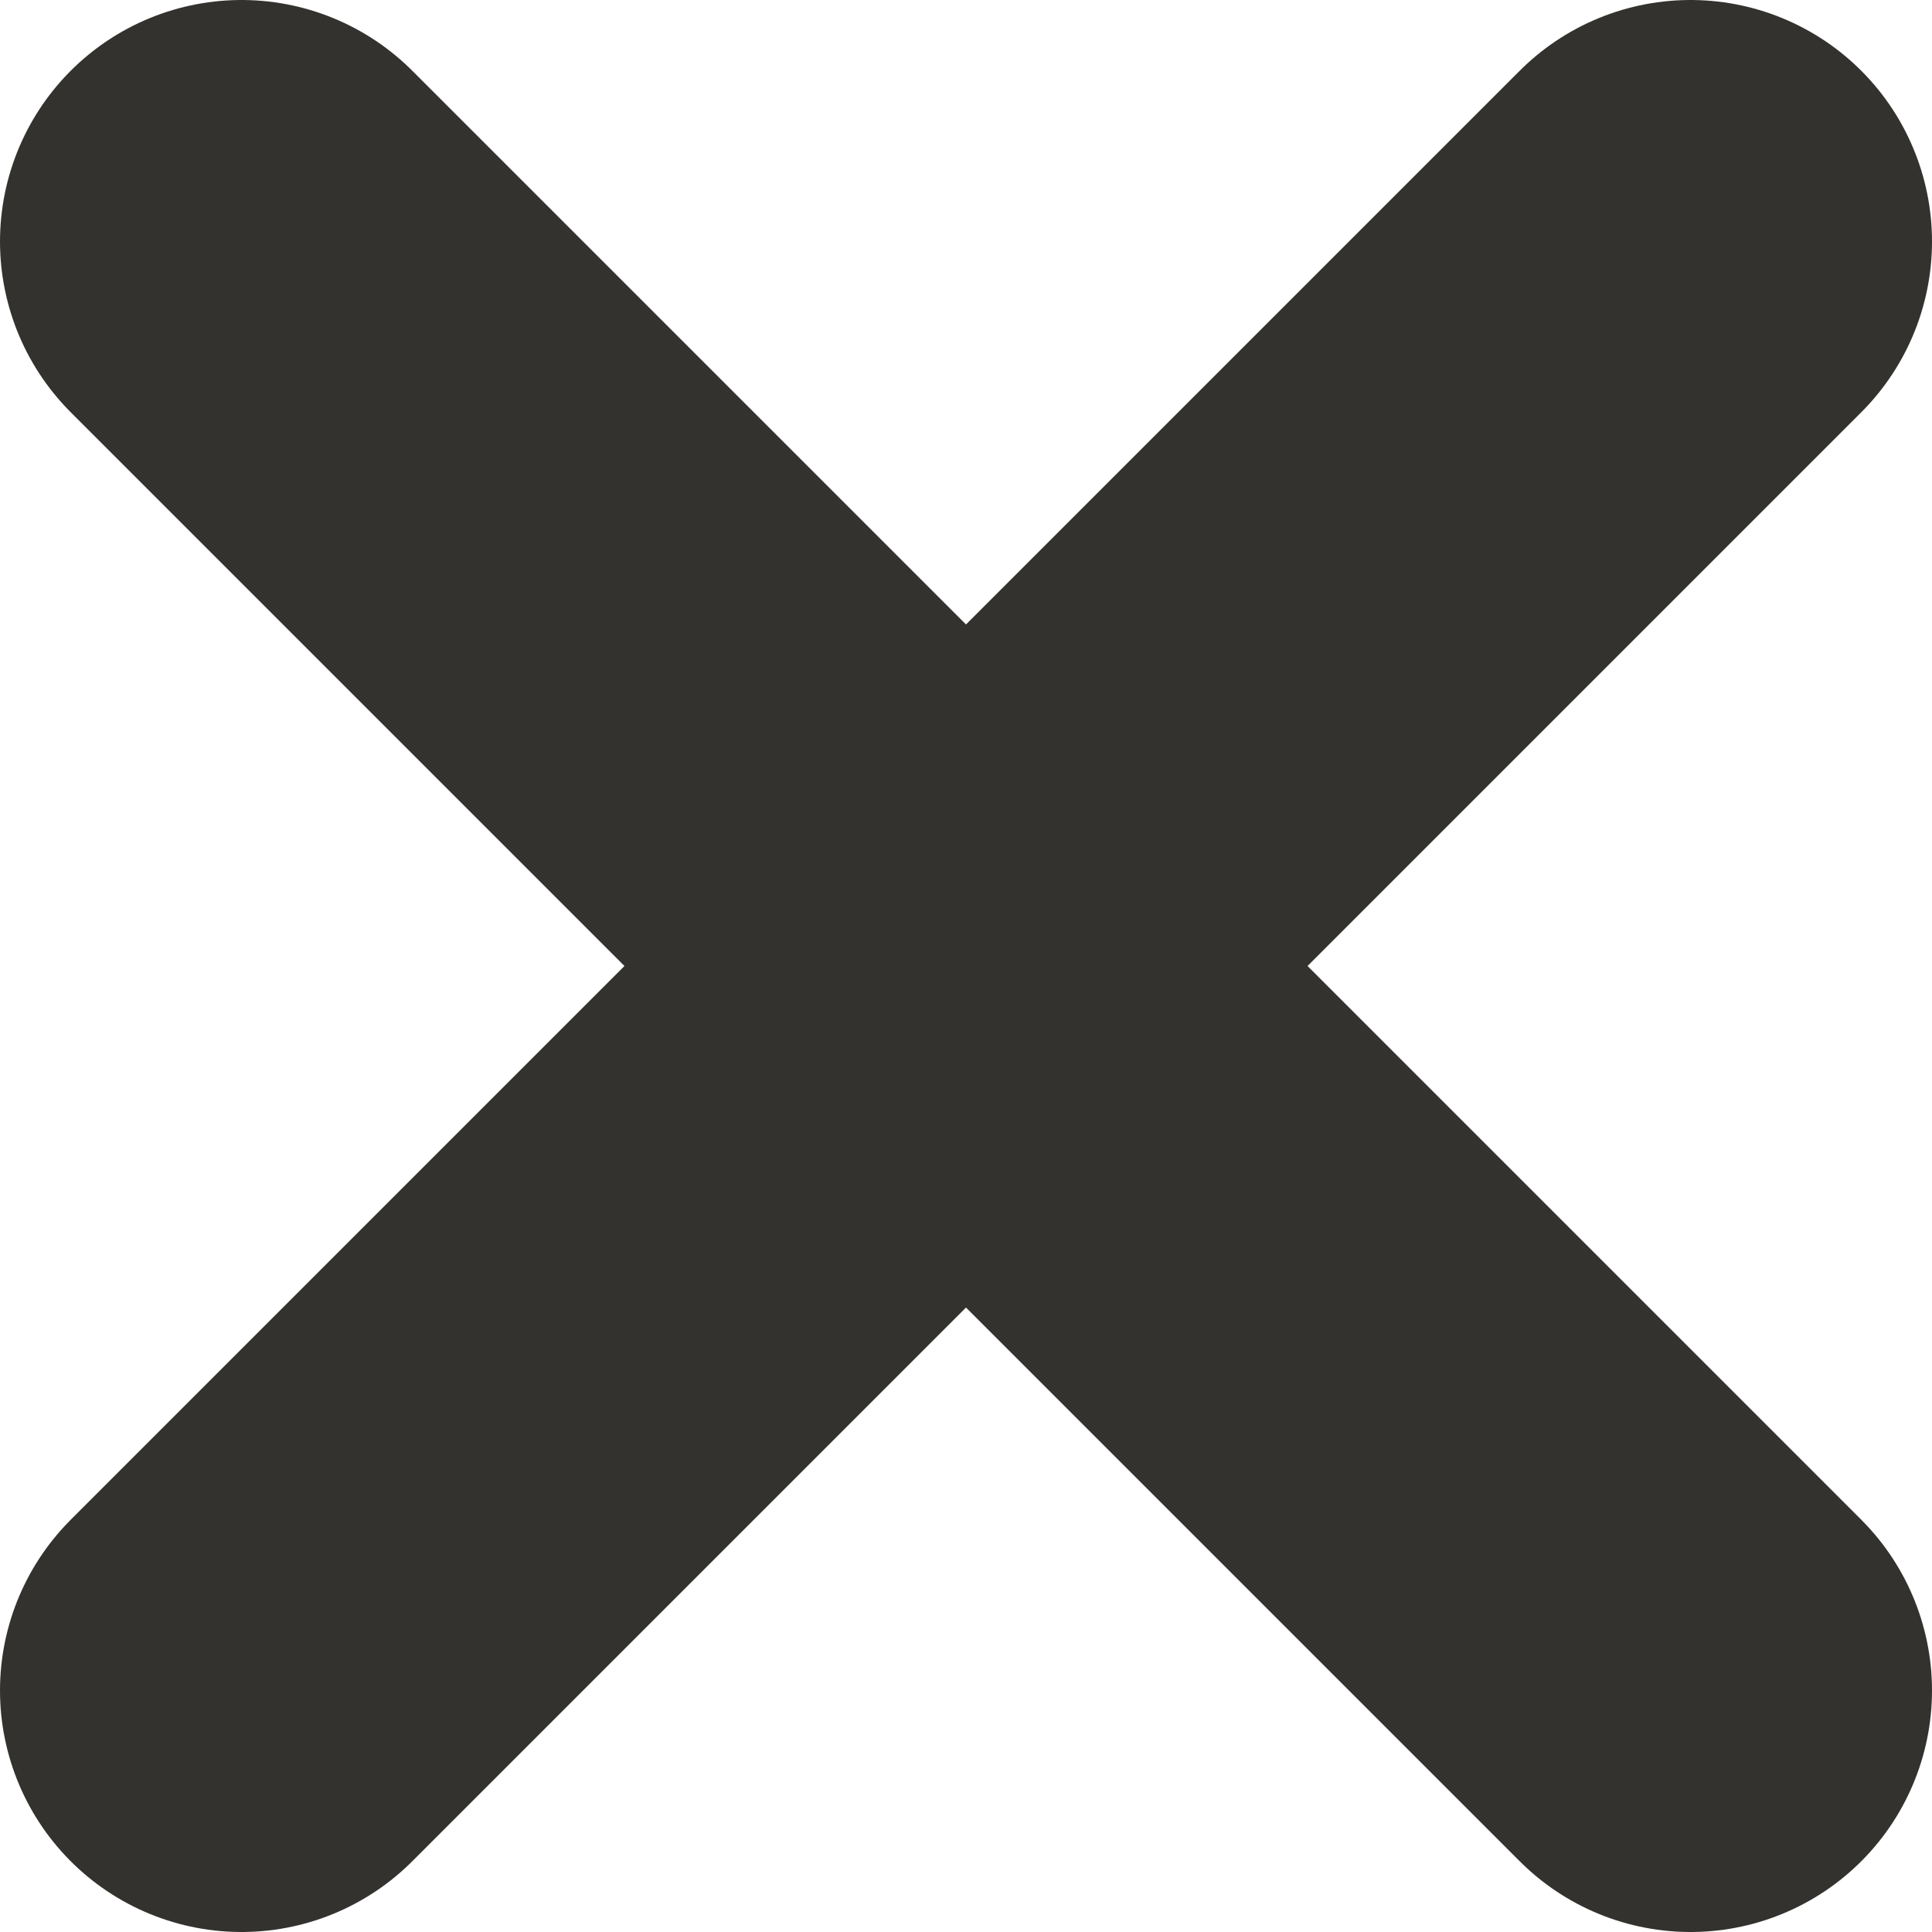
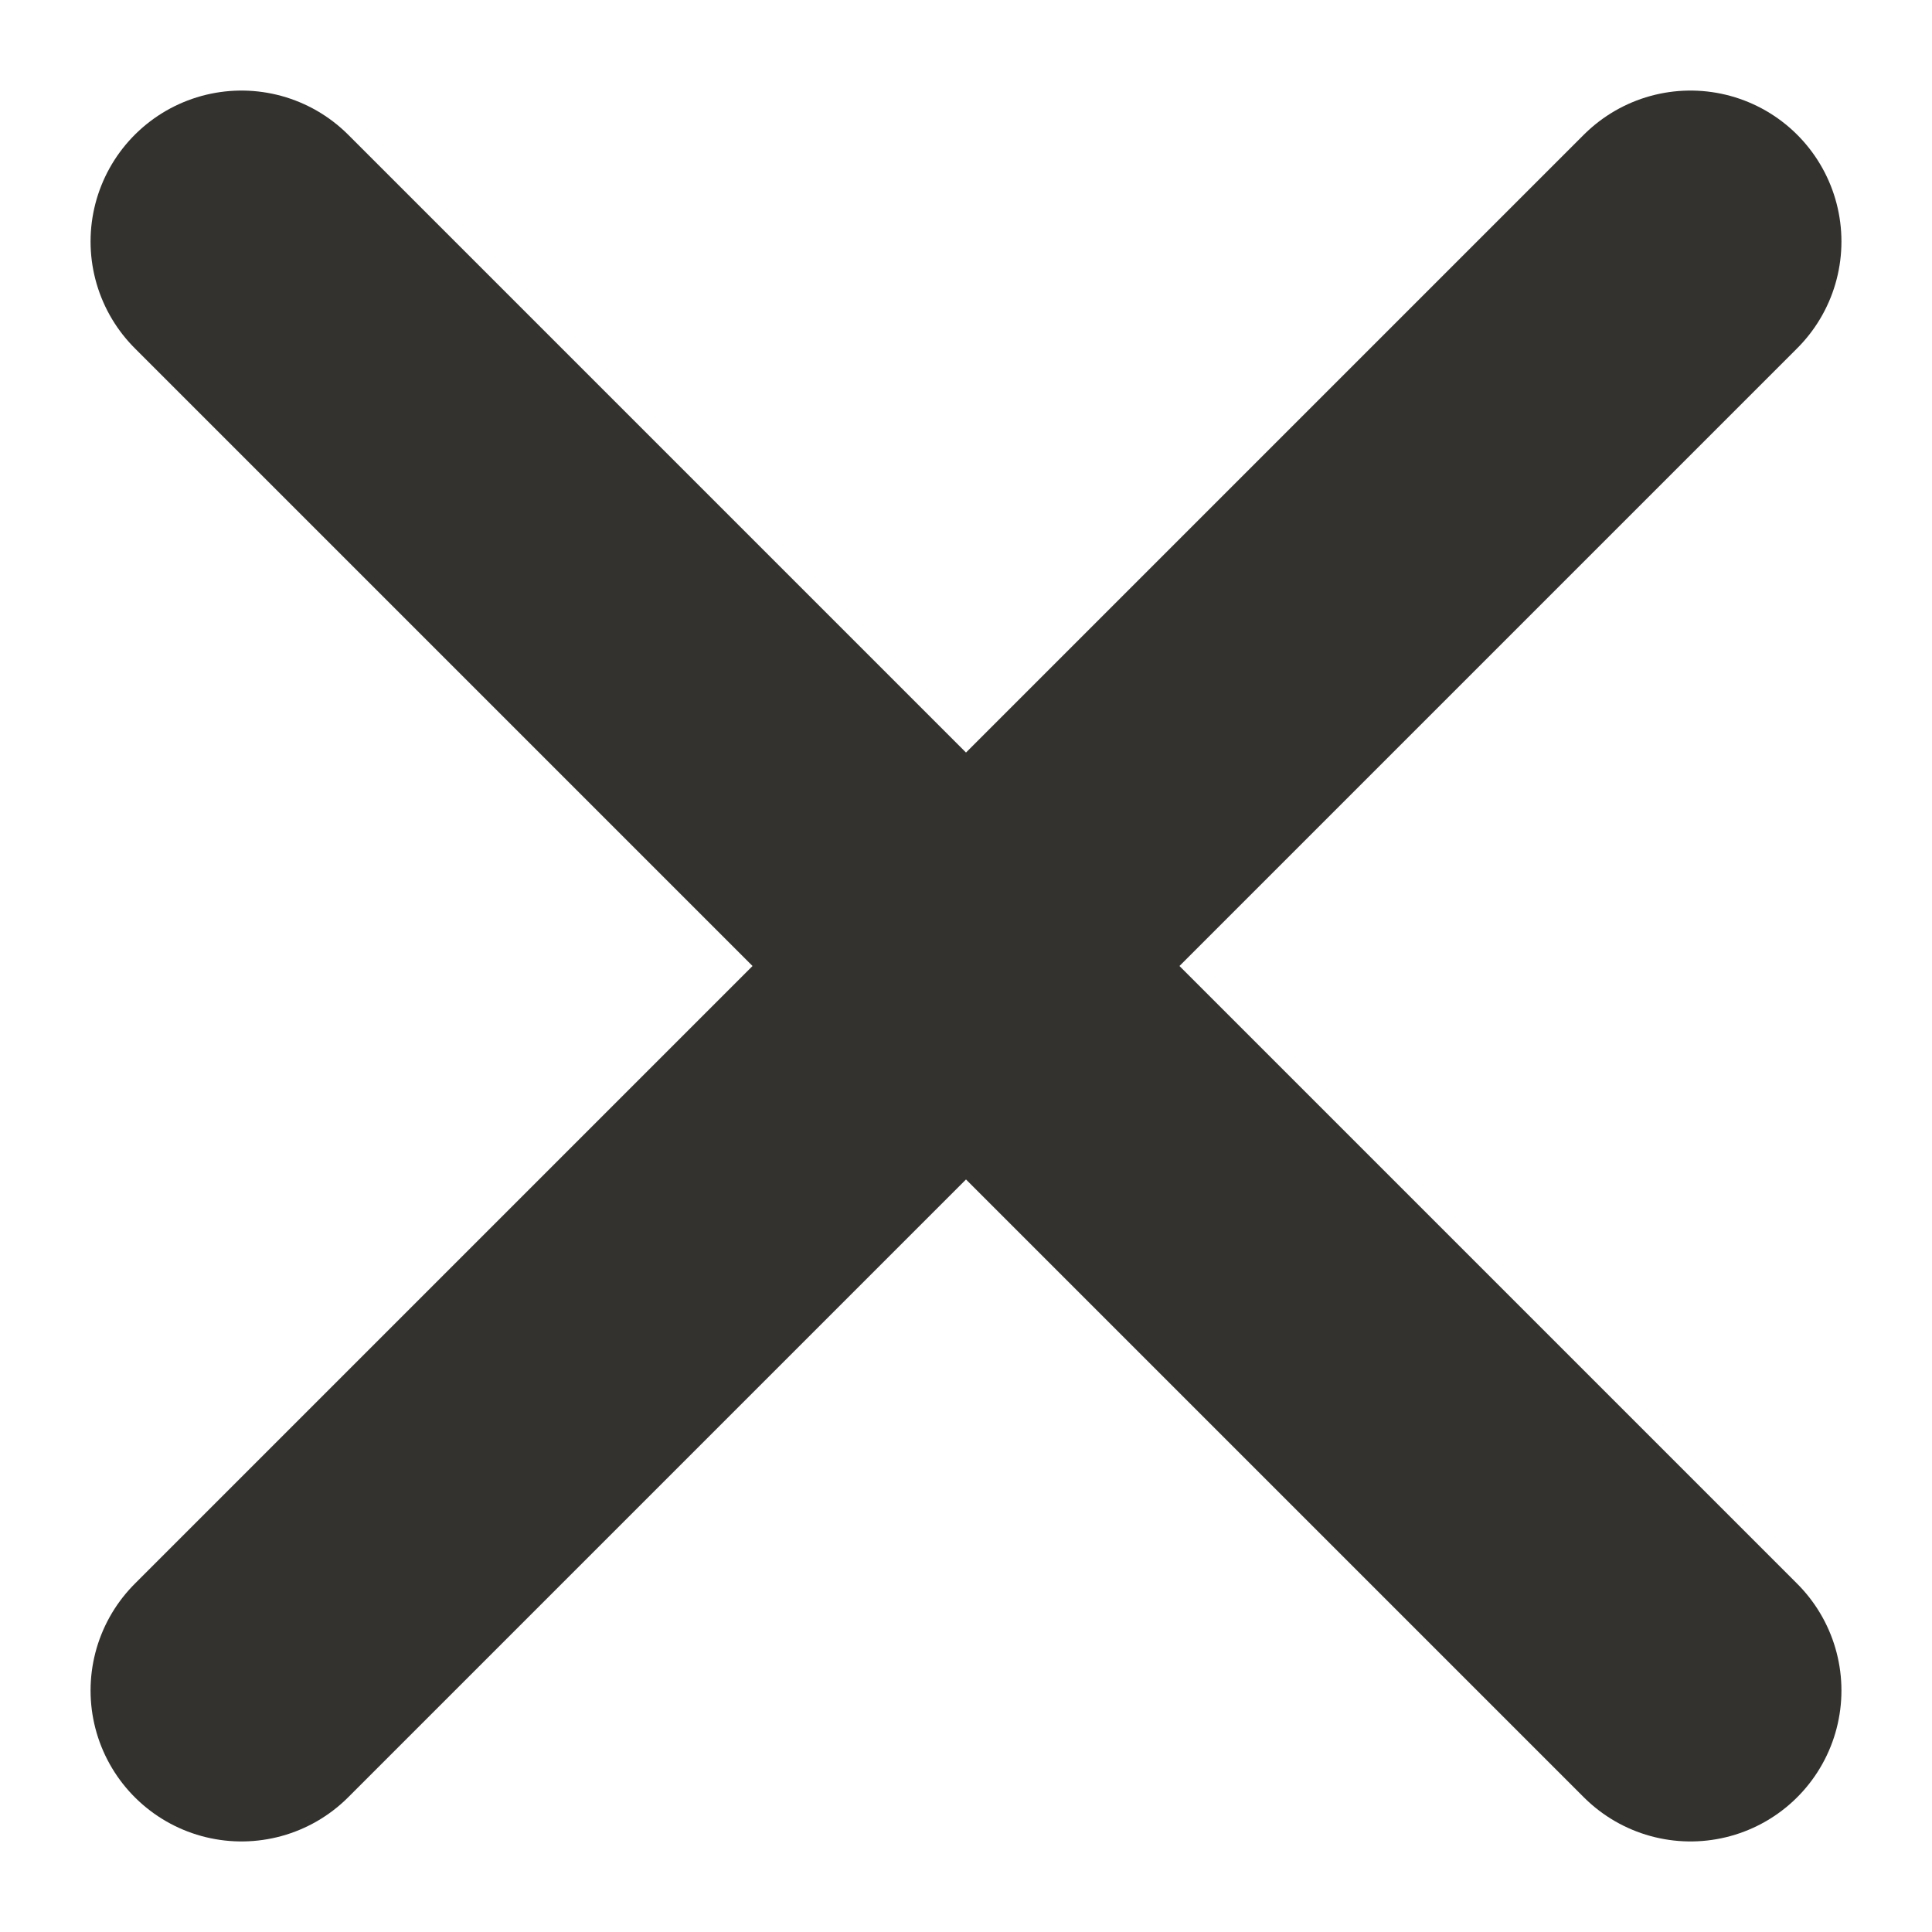
<svg xmlns="http://www.w3.org/2000/svg" width="8" height="8" viewBox="0 0 8 8" fill="none">
-   <path d="M7 1L1 7M1 1L7 7" stroke="#33322E" stroke-width="2" stroke-linecap="round" stroke-linejoin="round" />
+   <path d="M7 1L1 7M1 1L7 7" stroke="#33322E" stroke-width="1.25" stroke-linecap="round" stroke-linejoin="round" />
</svg>
